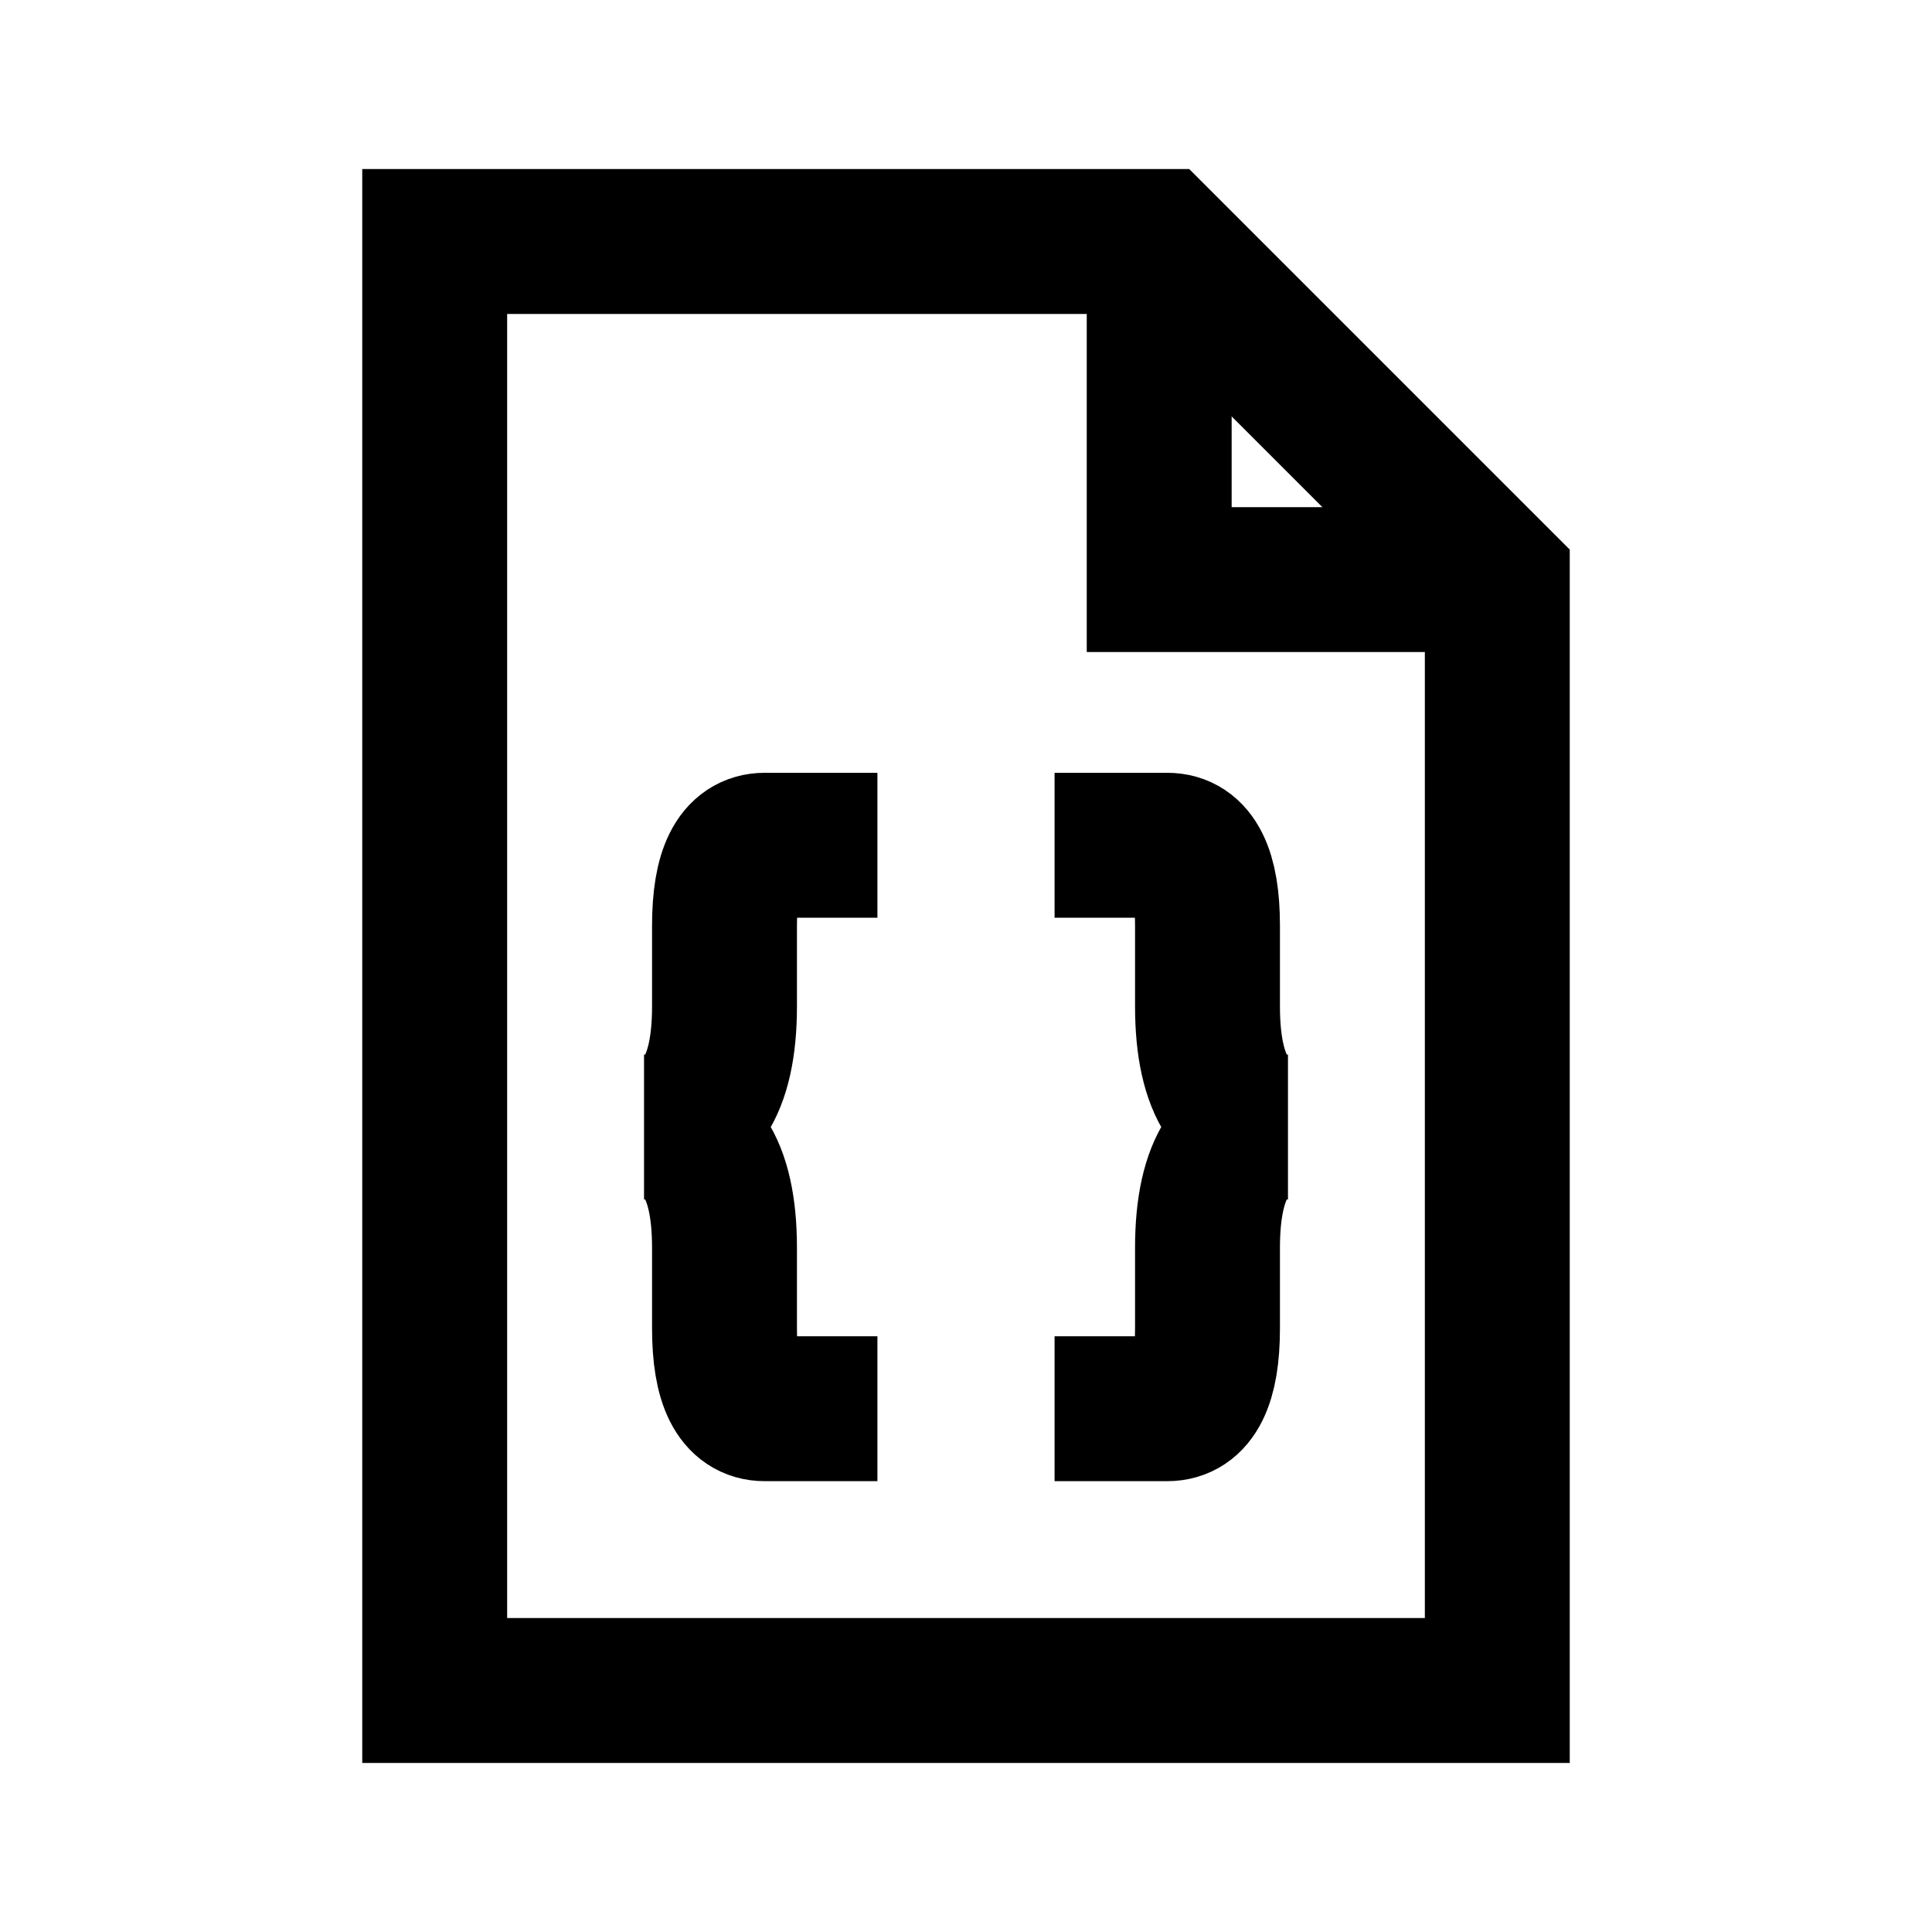
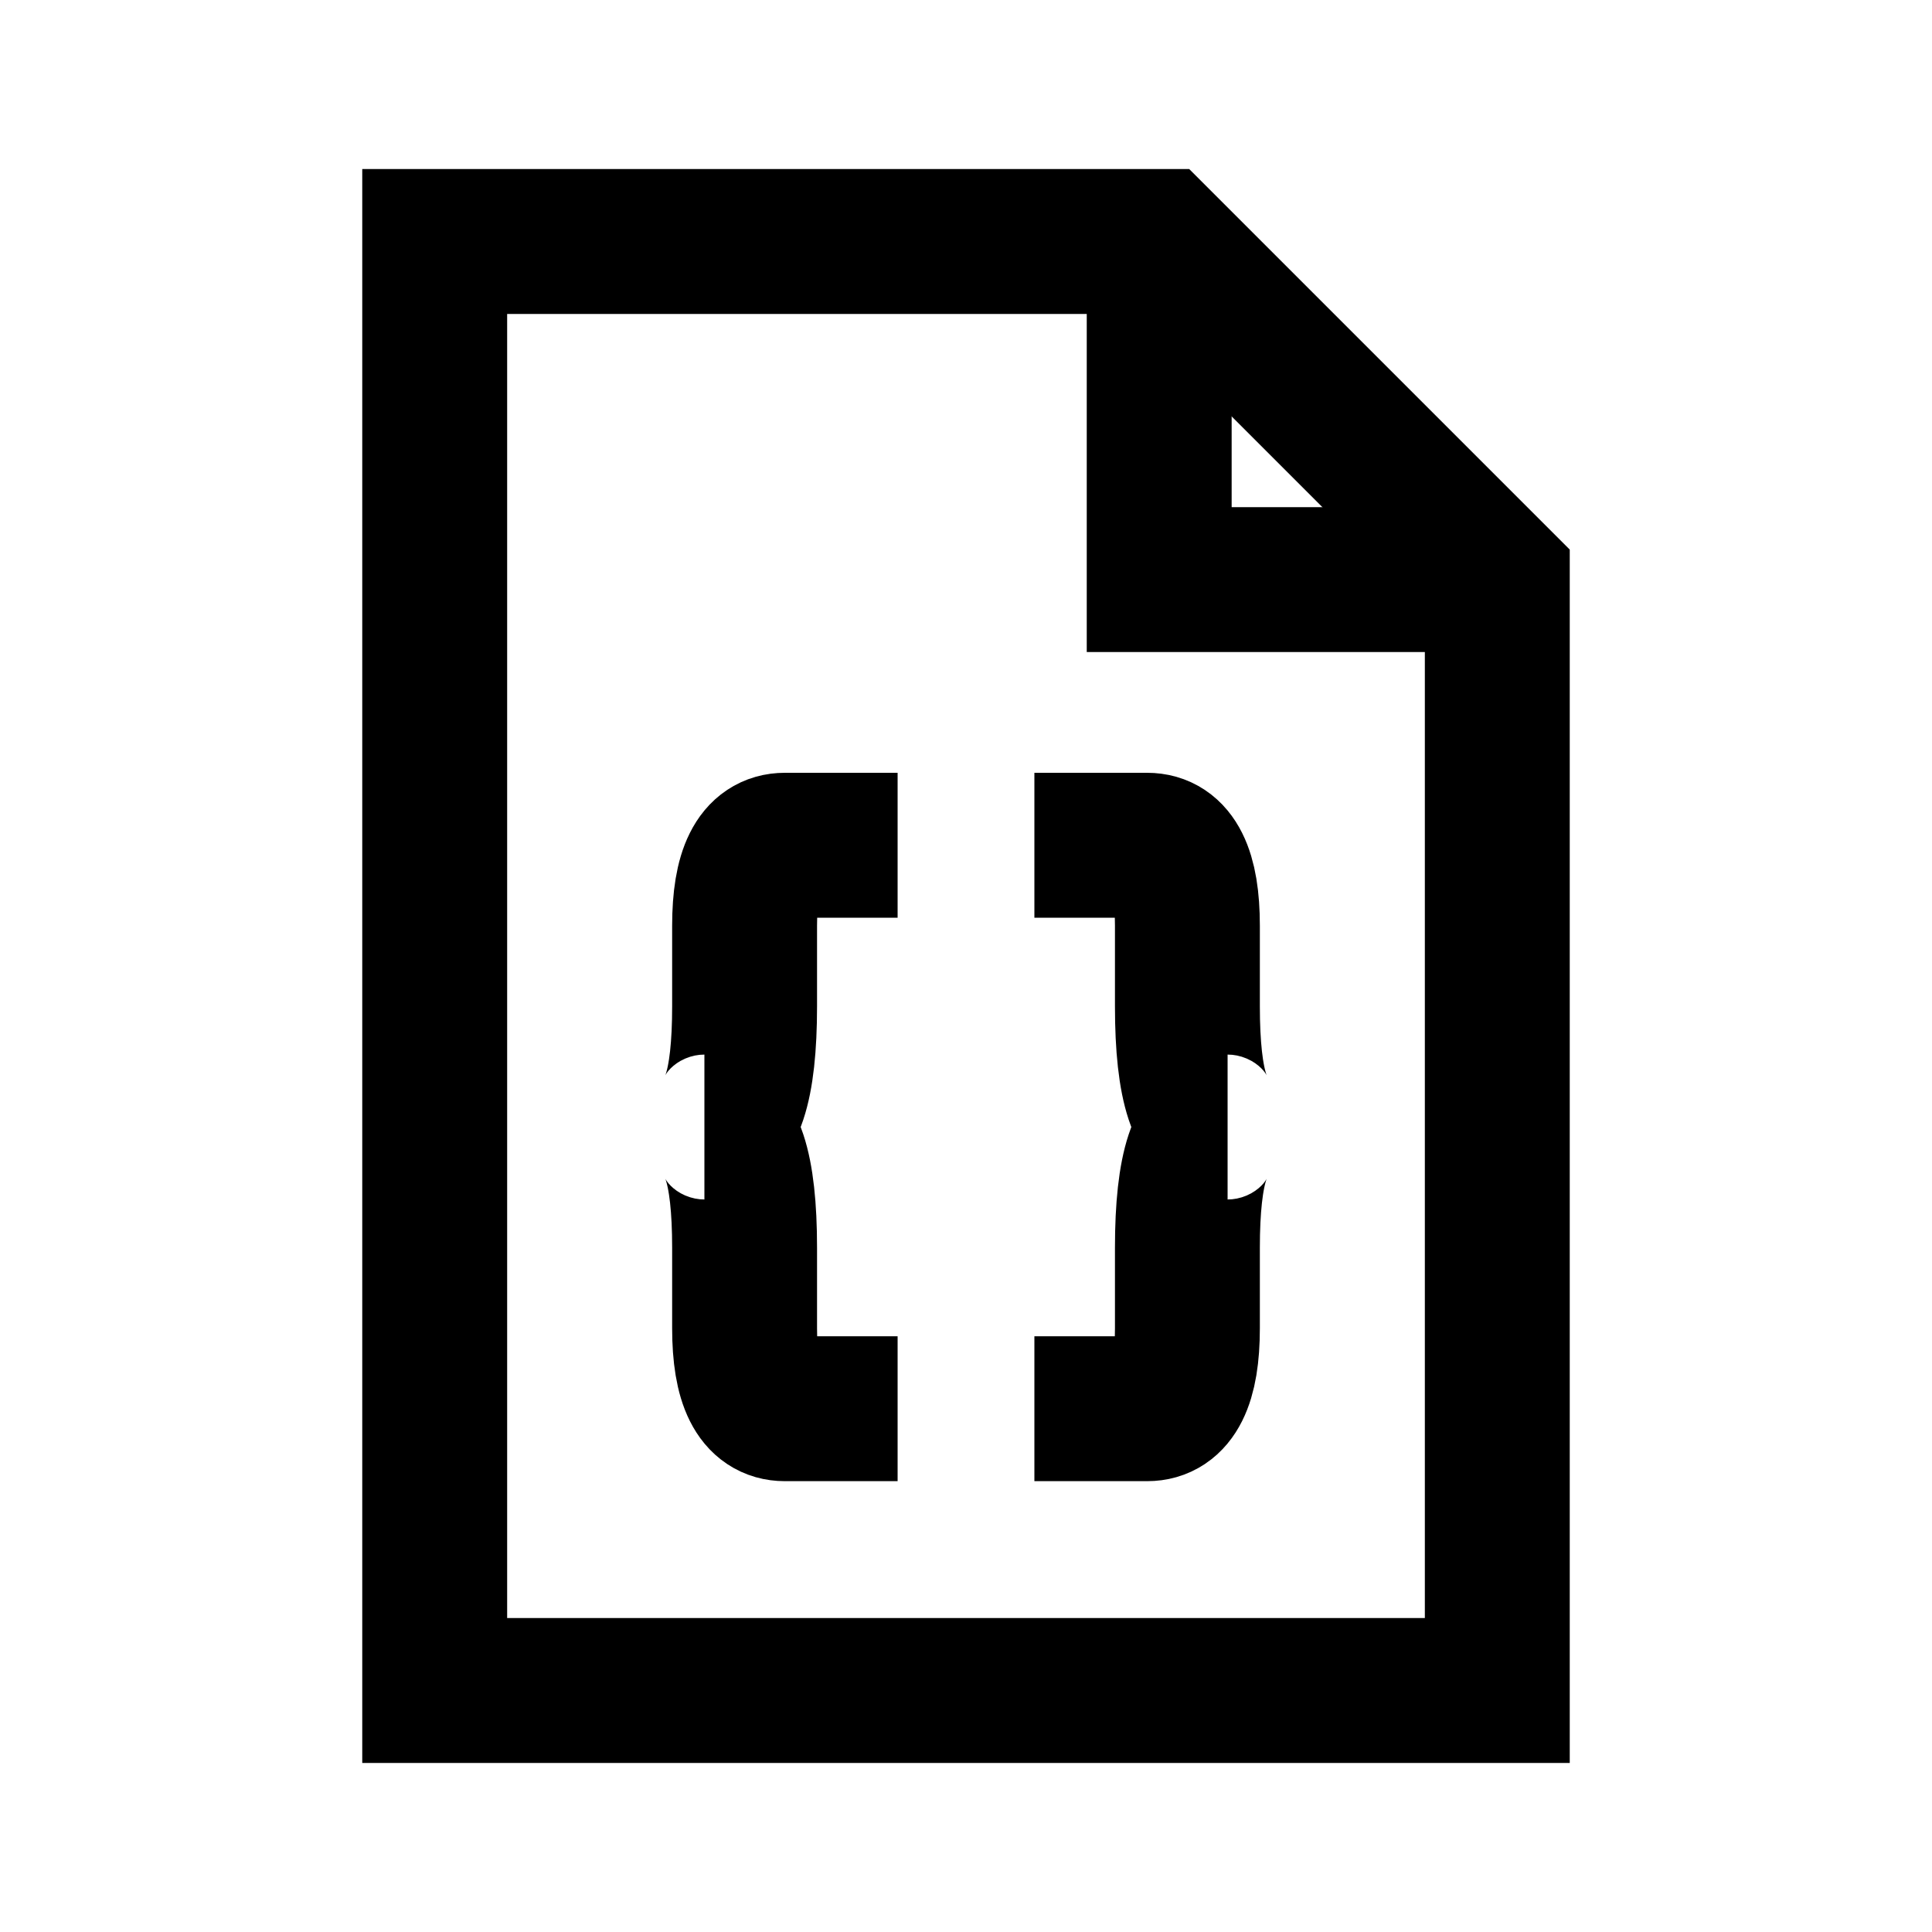
<svg xmlns="http://www.w3.org/2000/svg" width="20" height="20" viewBox="0 0 20 20" fill="none" stroke="currentColor" color="currentColor" stroke-width="1.5" stroke-linecap="square" stroke-linejoin="miter" stroke-miterlimit="3" focusable="false" aria-hidden="true">
  <path d="M4.5 2.5L12 2.5L15.5 6L15.5 17.5L4.5 17.5Z" />
  <path d="M12.75 3.25L12.75 5.25L14.75 5.25L15.5 6L15.5 6.75L11.25 6.75L11.25 2.5L12 2.5L12.75 3.25Z" fill="currentColor" stroke="none" fill-rule="evenodd" />
-   <path d="M8.333 8.75H7.917Q7.5 8.75 7.5 9.583V10.417Q7.5 11.667 6.667 11.667Q7.5 11.667 7.5 12.917V13.75Q7.5 14.583 7.917 14.583H8.333" />
-   <path d="M11.667 8.75H12.083Q12.5 8.75 12.5 9.583V10.417Q12.5 11.667 13.333 11.667Q12.5 11.667 12.5 12.917V13.75Q12.5 14.583 12.083 14.583H11.667" />
+   <path d="M8.542 8.75H8.125Q7.708 8.75 7.708 9.583V10.417Q7.708 11.667 7.292 11.667Q7.708 11.667 7.708 12.917V13.75Q7.708 14.583 8.125 14.583H8.542" />
+   <path d="M11.458 8.75H11.875Q12.292 8.75 12.292 9.583V10.417Q12.292 11.667 12.708 11.667Q12.292 11.667 12.292 12.917V13.75Q12.292 14.583 11.875 14.583H11.458" />
</svg>
